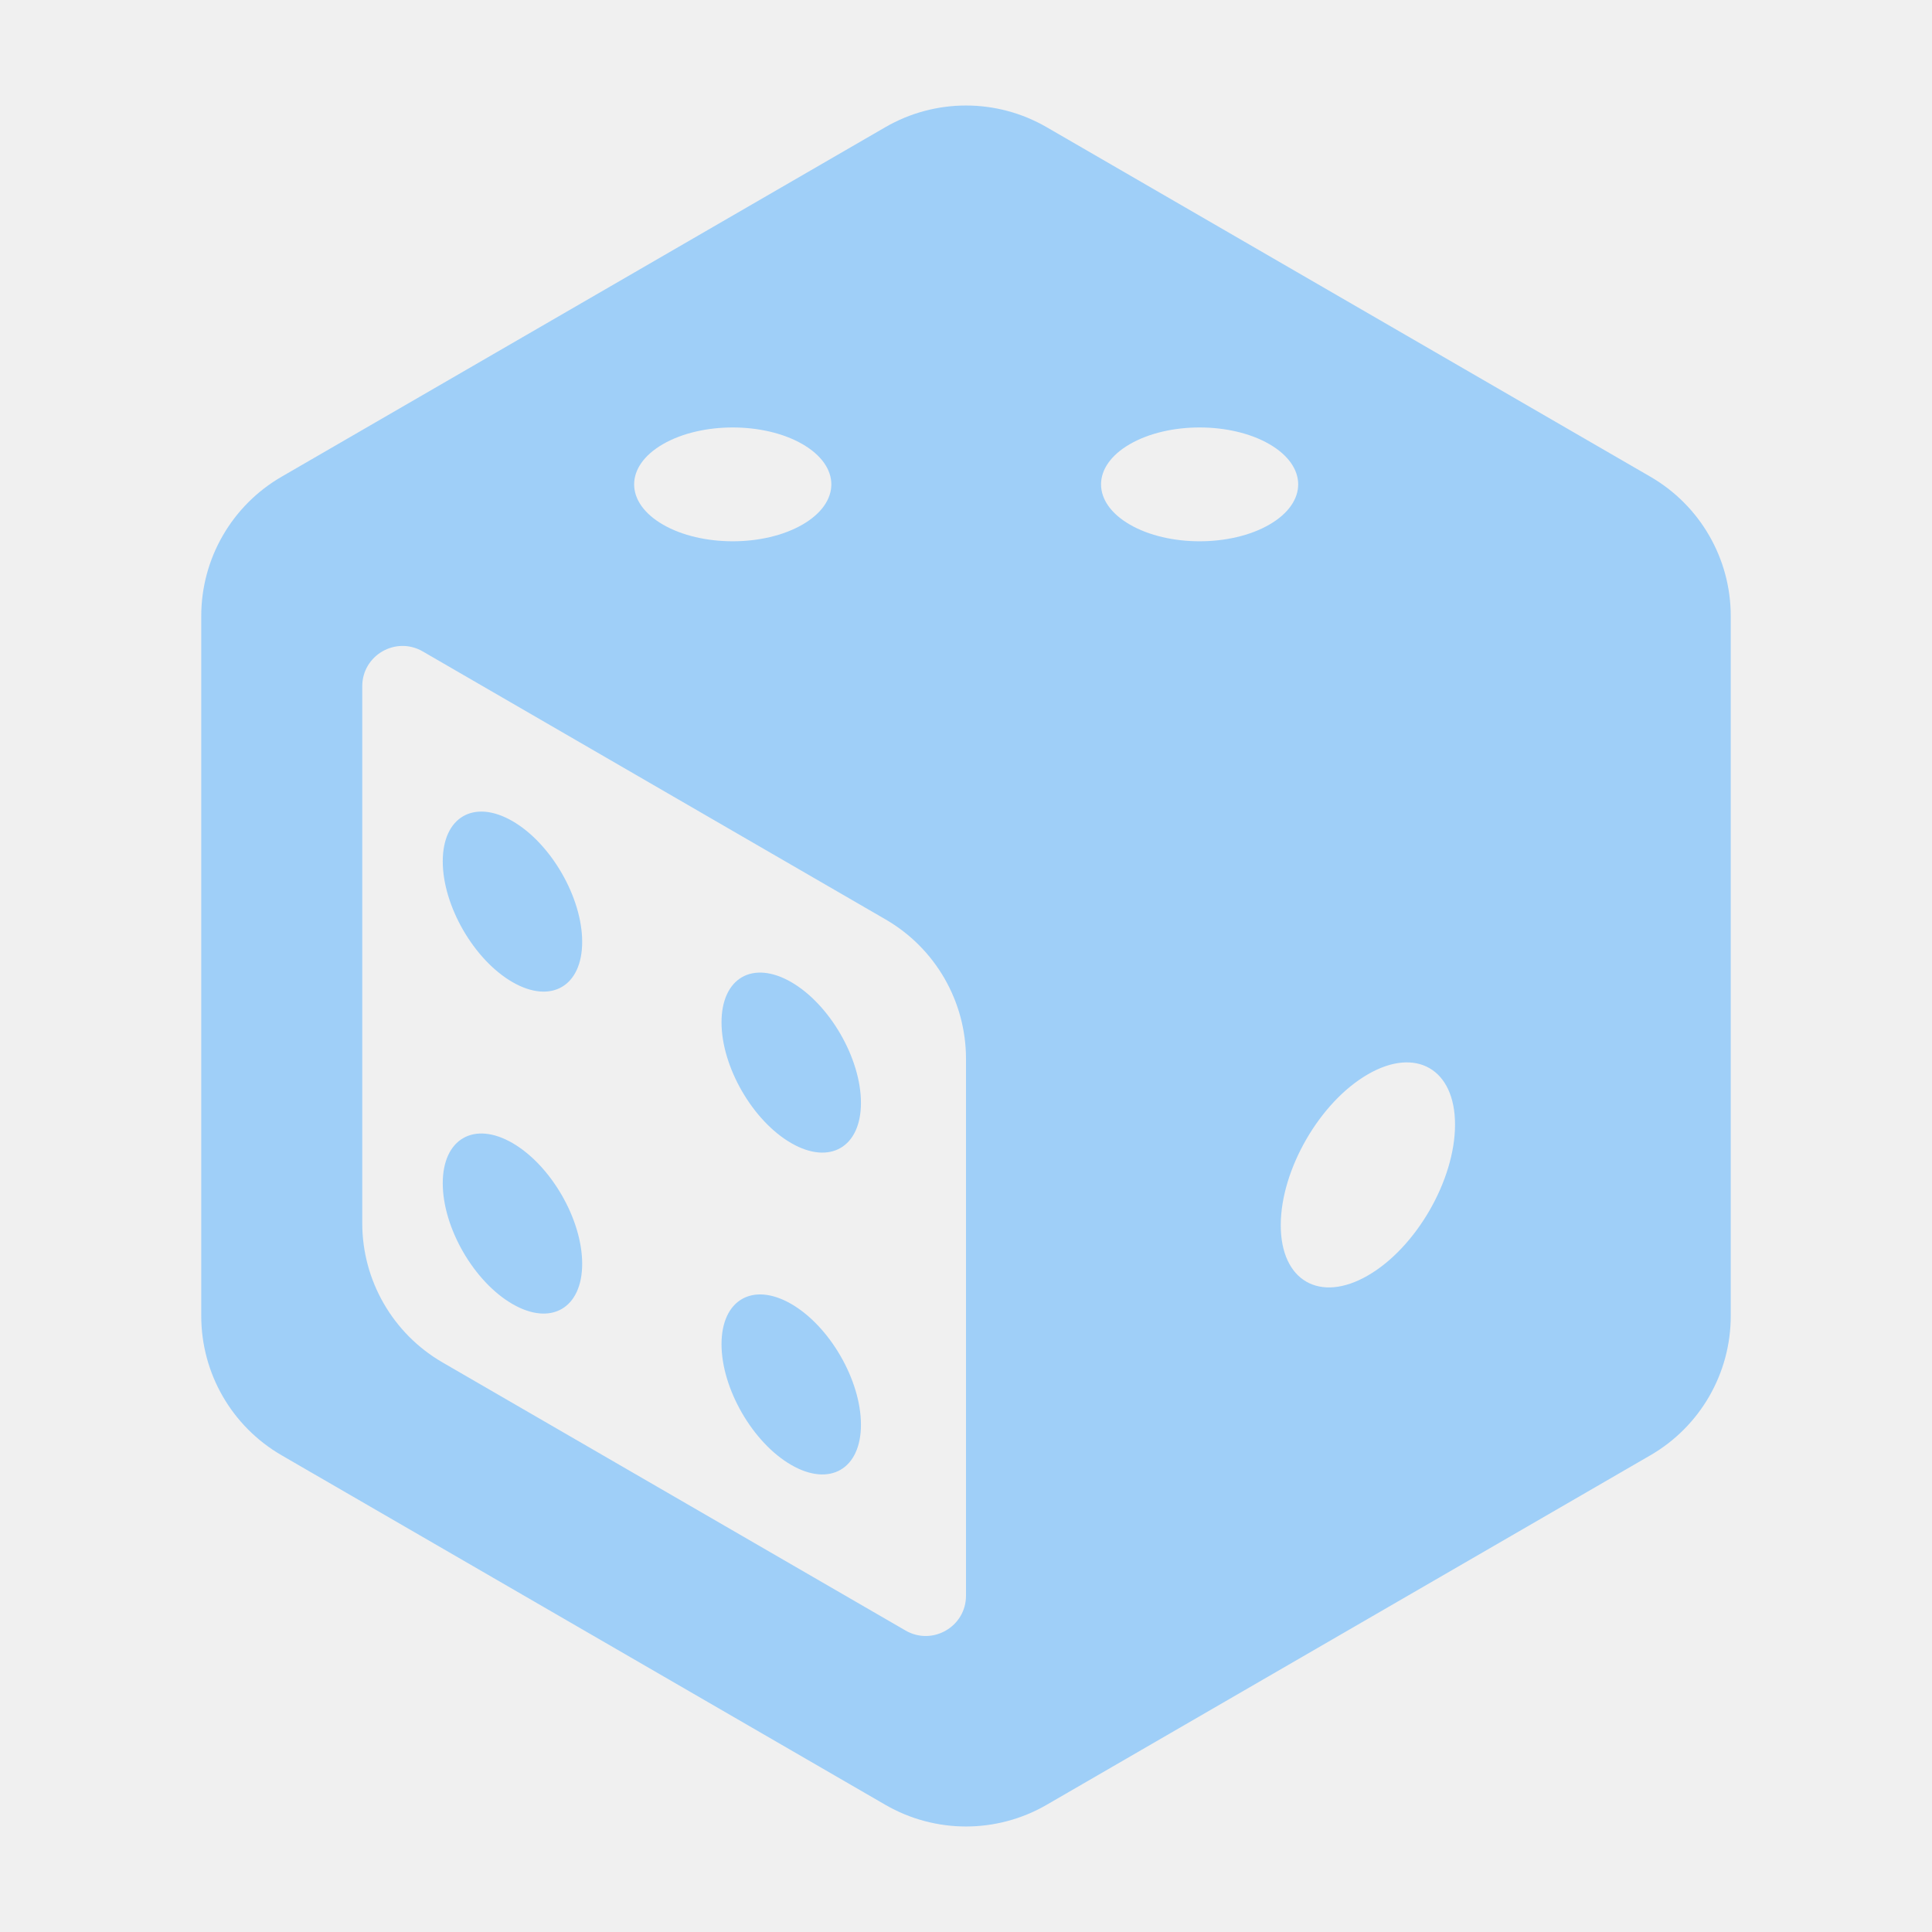
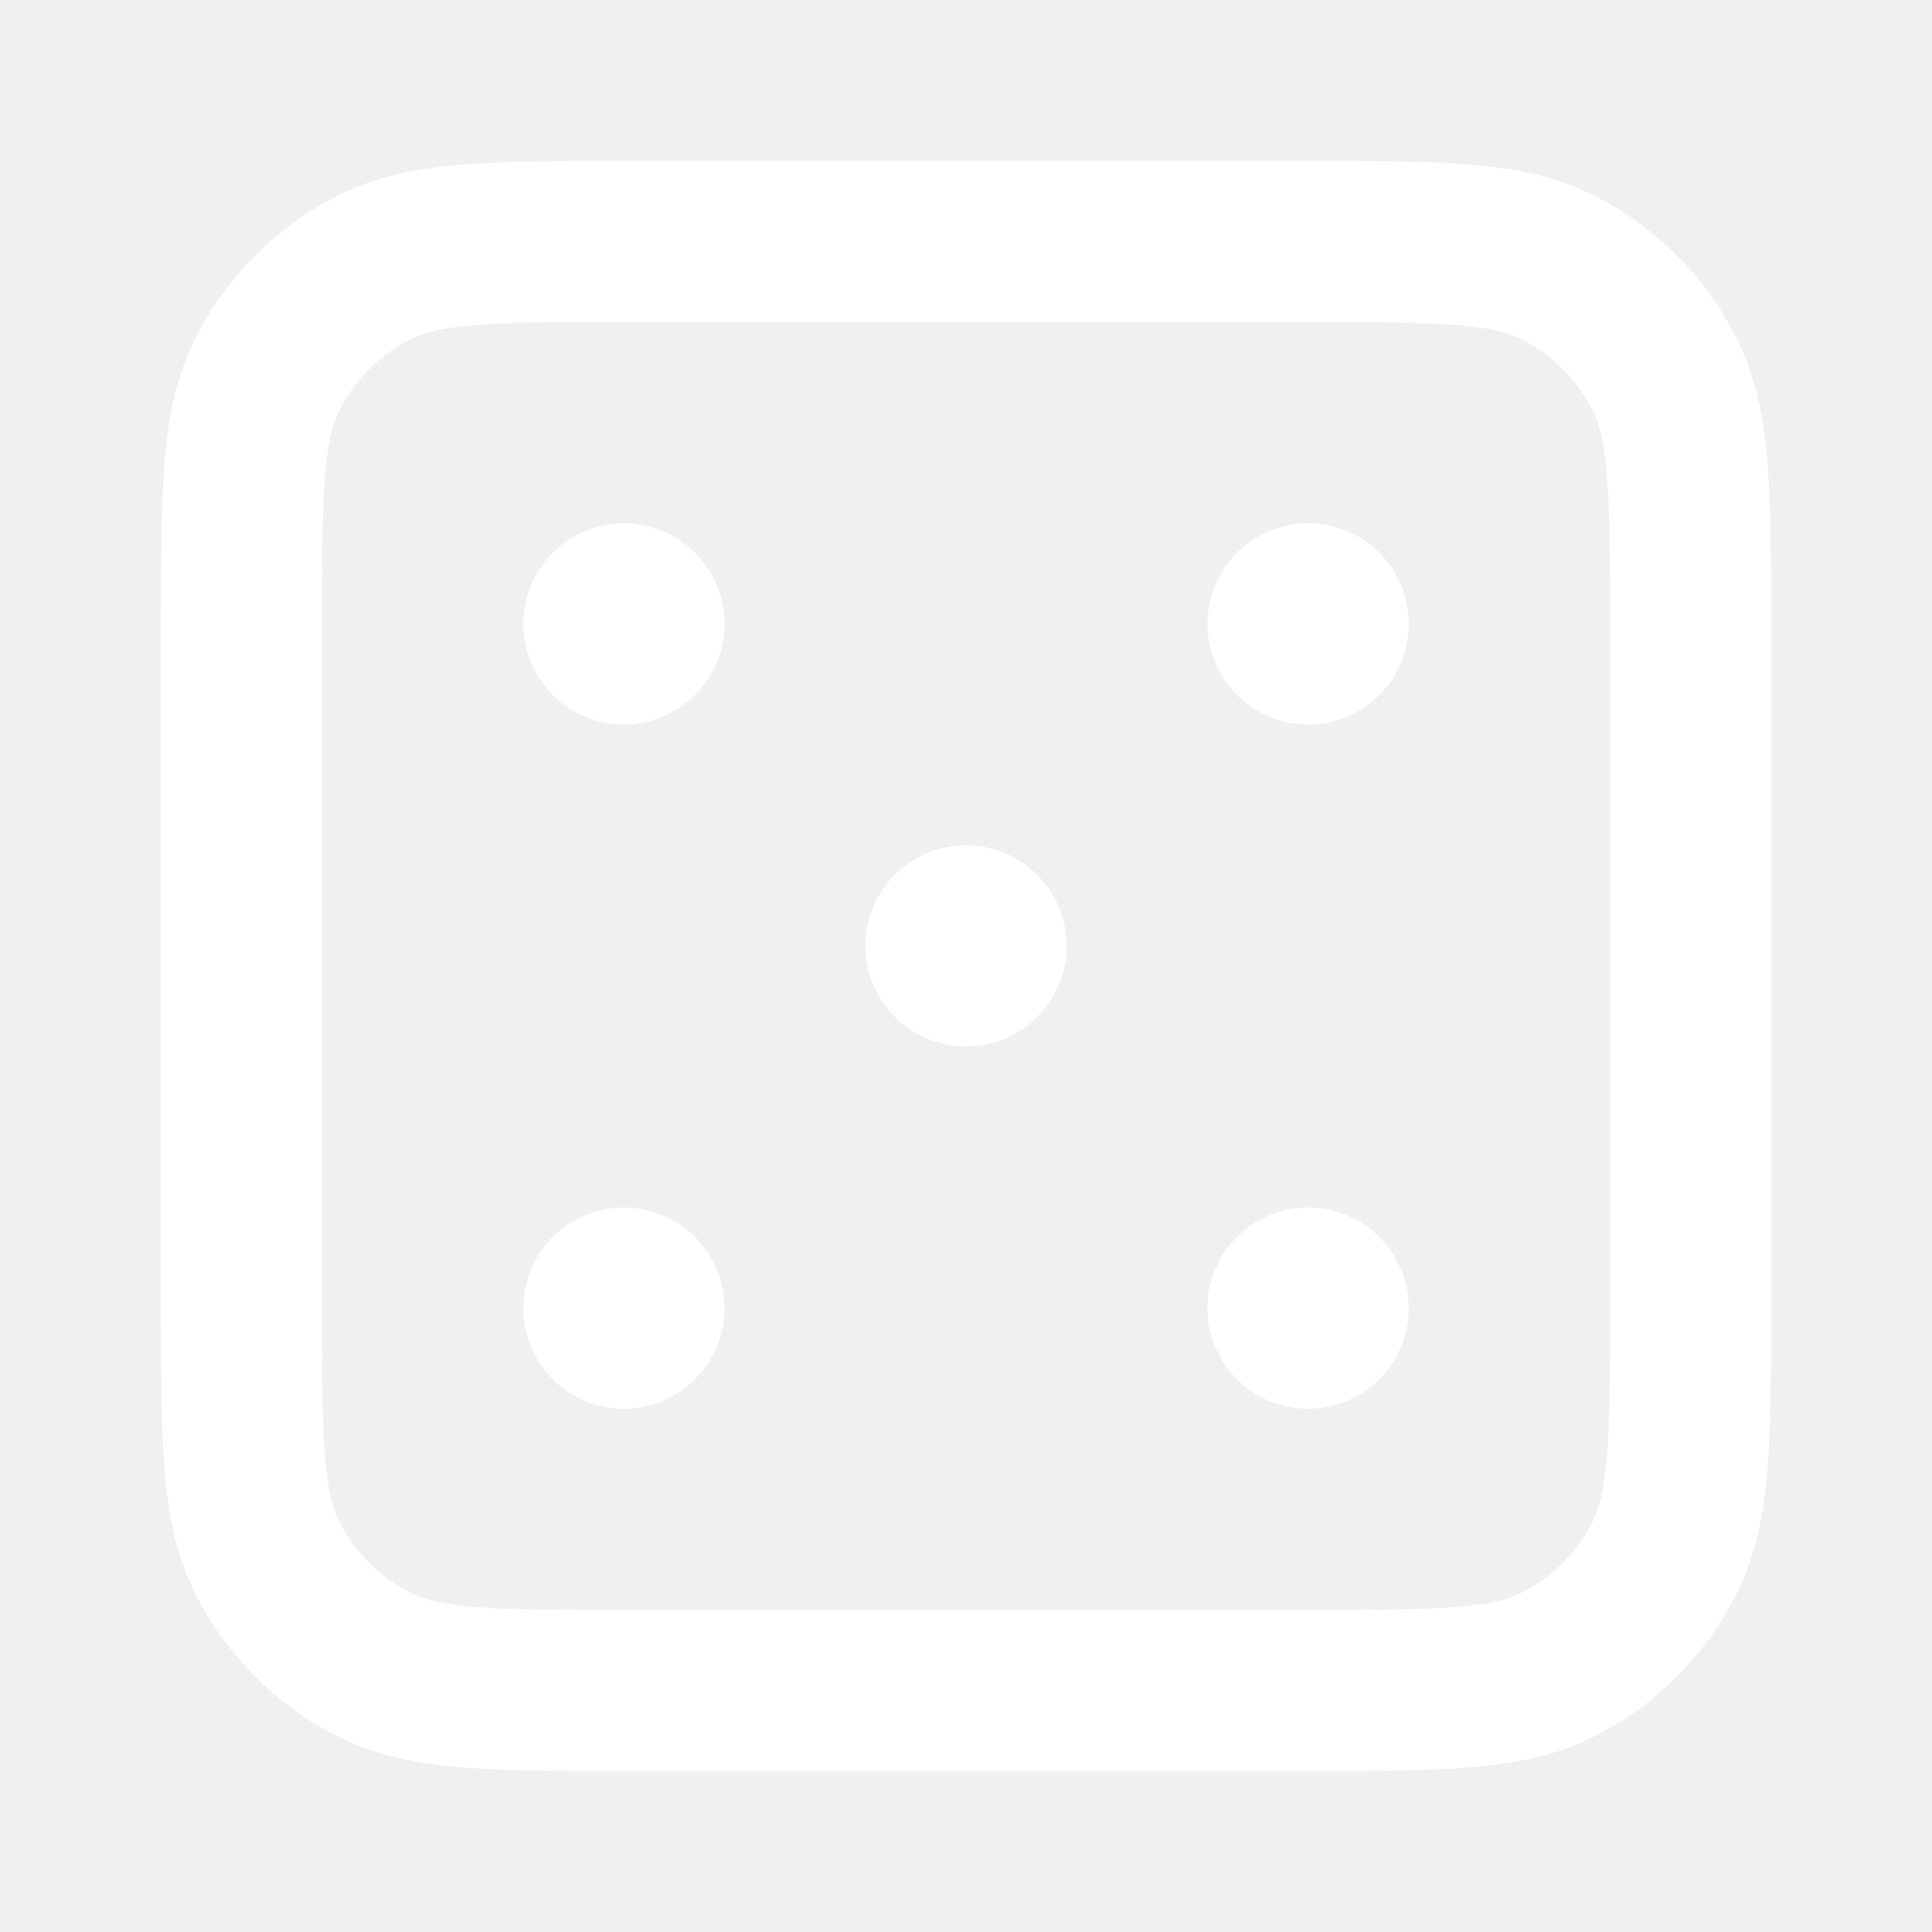
- <svg xmlns="http://www.w3.org/2000/svg" viewBox="0 0 24 24" width="18" height="18" fill="rgba(159,207,248,1)">
-   <path d="M10.998 1.58C11.618 1.221 12.382 1.221 13.002 1.58L20.502 5.922C21.12 6.28 21.5 6.939 21.5 7.653V16.347C21.5 17.061 21.12 17.72 20.502 18.078L13.002 22.42C12.382 22.779 11.618 22.779 10.998 22.42L3.498 18.078C2.88 17.72 2.5 17.061 2.5 16.347V7.653C2.5 6.939 2.88 6.28 3.498 5.922L10.998 1.58ZM5.251 8.092C4.917 7.899 4.5 8.14 4.5 8.525V15.194C4.5 15.908 4.88 16.567 5.498 16.925L11.249 20.255C11.583 20.448 12 20.207 12 19.822V13.153C12 12.44 11.62 11.78 11.002 11.422L5.251 8.092ZM15.768 5.517C15.29 5.241 14.514 5.241 14.036 5.517C13.558 5.793 13.558 6.241 14.036 6.517C14.514 6.793 15.29 6.793 15.768 6.517C16.246 6.241 16.246 5.793 15.768 5.517ZM9.968 5.517C9.49 5.241 8.714 5.241 8.236 5.517C7.758 5.793 7.758 6.241 8.236 6.517C8.714 6.793 9.49 6.793 9.968 6.517C10.447 6.241 10.447 5.793 9.968 5.517ZM16.992 15.845C17.59 15.5 18.075 14.661 18.075 13.97C18.075 13.28 17.59 13 16.993 13.345C16.395 13.69 15.91 14.53 15.91 15.22C15.91 15.911 16.395 16.19 16.992 15.845ZM6.366 12.2C6.844 12.476 7.232 12.253 7.232 11.7C7.232 11.148 6.844 10.476 6.366 10.2C5.888 9.924 5.5 10.148 5.5 10.7C5.5 11.253 5.888 11.924 6.366 12.2ZM10.695 17.698C10.695 18.25 10.307 18.474 9.829 18.198C9.351 17.922 8.963 17.25 8.963 16.698C8.963 16.146 9.351 15.922 9.829 16.198C10.307 16.474 10.695 17.146 10.695 17.698ZM7.232 15.699C7.232 16.252 6.844 16.476 6.366 16.199C5.888 15.923 5.5 15.252 5.5 14.699C5.5 14.147 5.888 13.923 6.366 14.199C6.844 14.476 7.232 15.147 7.232 15.699ZM10.695 13.7C10.695 14.252 10.307 14.476 9.829 14.2C9.35 13.924 8.963 13.252 8.963 12.7C8.963 12.148 9.35 11.924 9.829 12.2C10.307 12.476 10.695 13.148 10.695 13.7Z" />
+ <svg xmlns="http://www.w3.org/2000/svg" width="800px" height="800px" viewBox="0 0 24 24" fill="none">
+   <path d="M16.25 7.75H16.255M16.25 16.25H16.255M7.75 7.75H7.755M12 11.75H12.005M7.75 16.25H7.755M7.8 21H16.2C17.88 21 18.72 21 19.362 20.673C19.927 20.385 20.385 19.927 20.673 19.362C21 18.72 21 17.88 21 16.2V7.8C21 6.12 21 5.28 20.673 4.638C20.385 4.074 19.927 3.615 19.362 3.327C18.72 3 17.88 3 16.2 3H7.8C6.12 3 5.28 3 4.638 3.327C4.074 3.615 3.615 4.074 3.327 4.638C3 5.28 3 6.12 3 7.8V16.2C3 17.88 3 18.72 3.327 19.362C3.615 19.927 4.074 20.385 4.638 20.673C5.28 21 6.12 21 7.8 21ZM16.5 7.75C16.5 7.888 16.388 8 16.25 8C16.112 8 16 7.888 16 7.75C16 7.612 16.112 7.5 16.25 7.5C16.388 7.5 16.5 7.612 16.5 7.75ZM16.5 16.25C16.5 16.388 16.388 16.5 16.25 16.5C16.112 16.5 16 16.388 16 16.25C16 16.112 16.112 16 16.25 16C16.388 16 16.5 16.112 16.5 16.25ZM8 7.75C8 7.888 7.888 8 7.75 8C7.612 8 7.5 7.888 7.5 7.75C7.5 7.612 7.612 7.5 7.75 7.5C7.888 7.5 8 7.612 8 7.75ZM12.25 11.75C12.25 11.888 12.138 12 12 12C11.862 12 11.75 11.888 11.75 11.75C11.75 11.612 11.862 11.5 12 11.5C12.138 11.5 12.25 11.612 12.25 11.75ZM8 16.25C8 16.388 7.888 16.5 7.75 16.5C7.612 16.5 7.5 16.388 7.5 16.25C7.5 16.112 7.612 16 7.75 16C7.888 16 8 16.112 8 16.25Z" stroke="#ffffff" stroke-width="2" stroke-linecap="round" stroke-linejoin="round" />
</svg>
